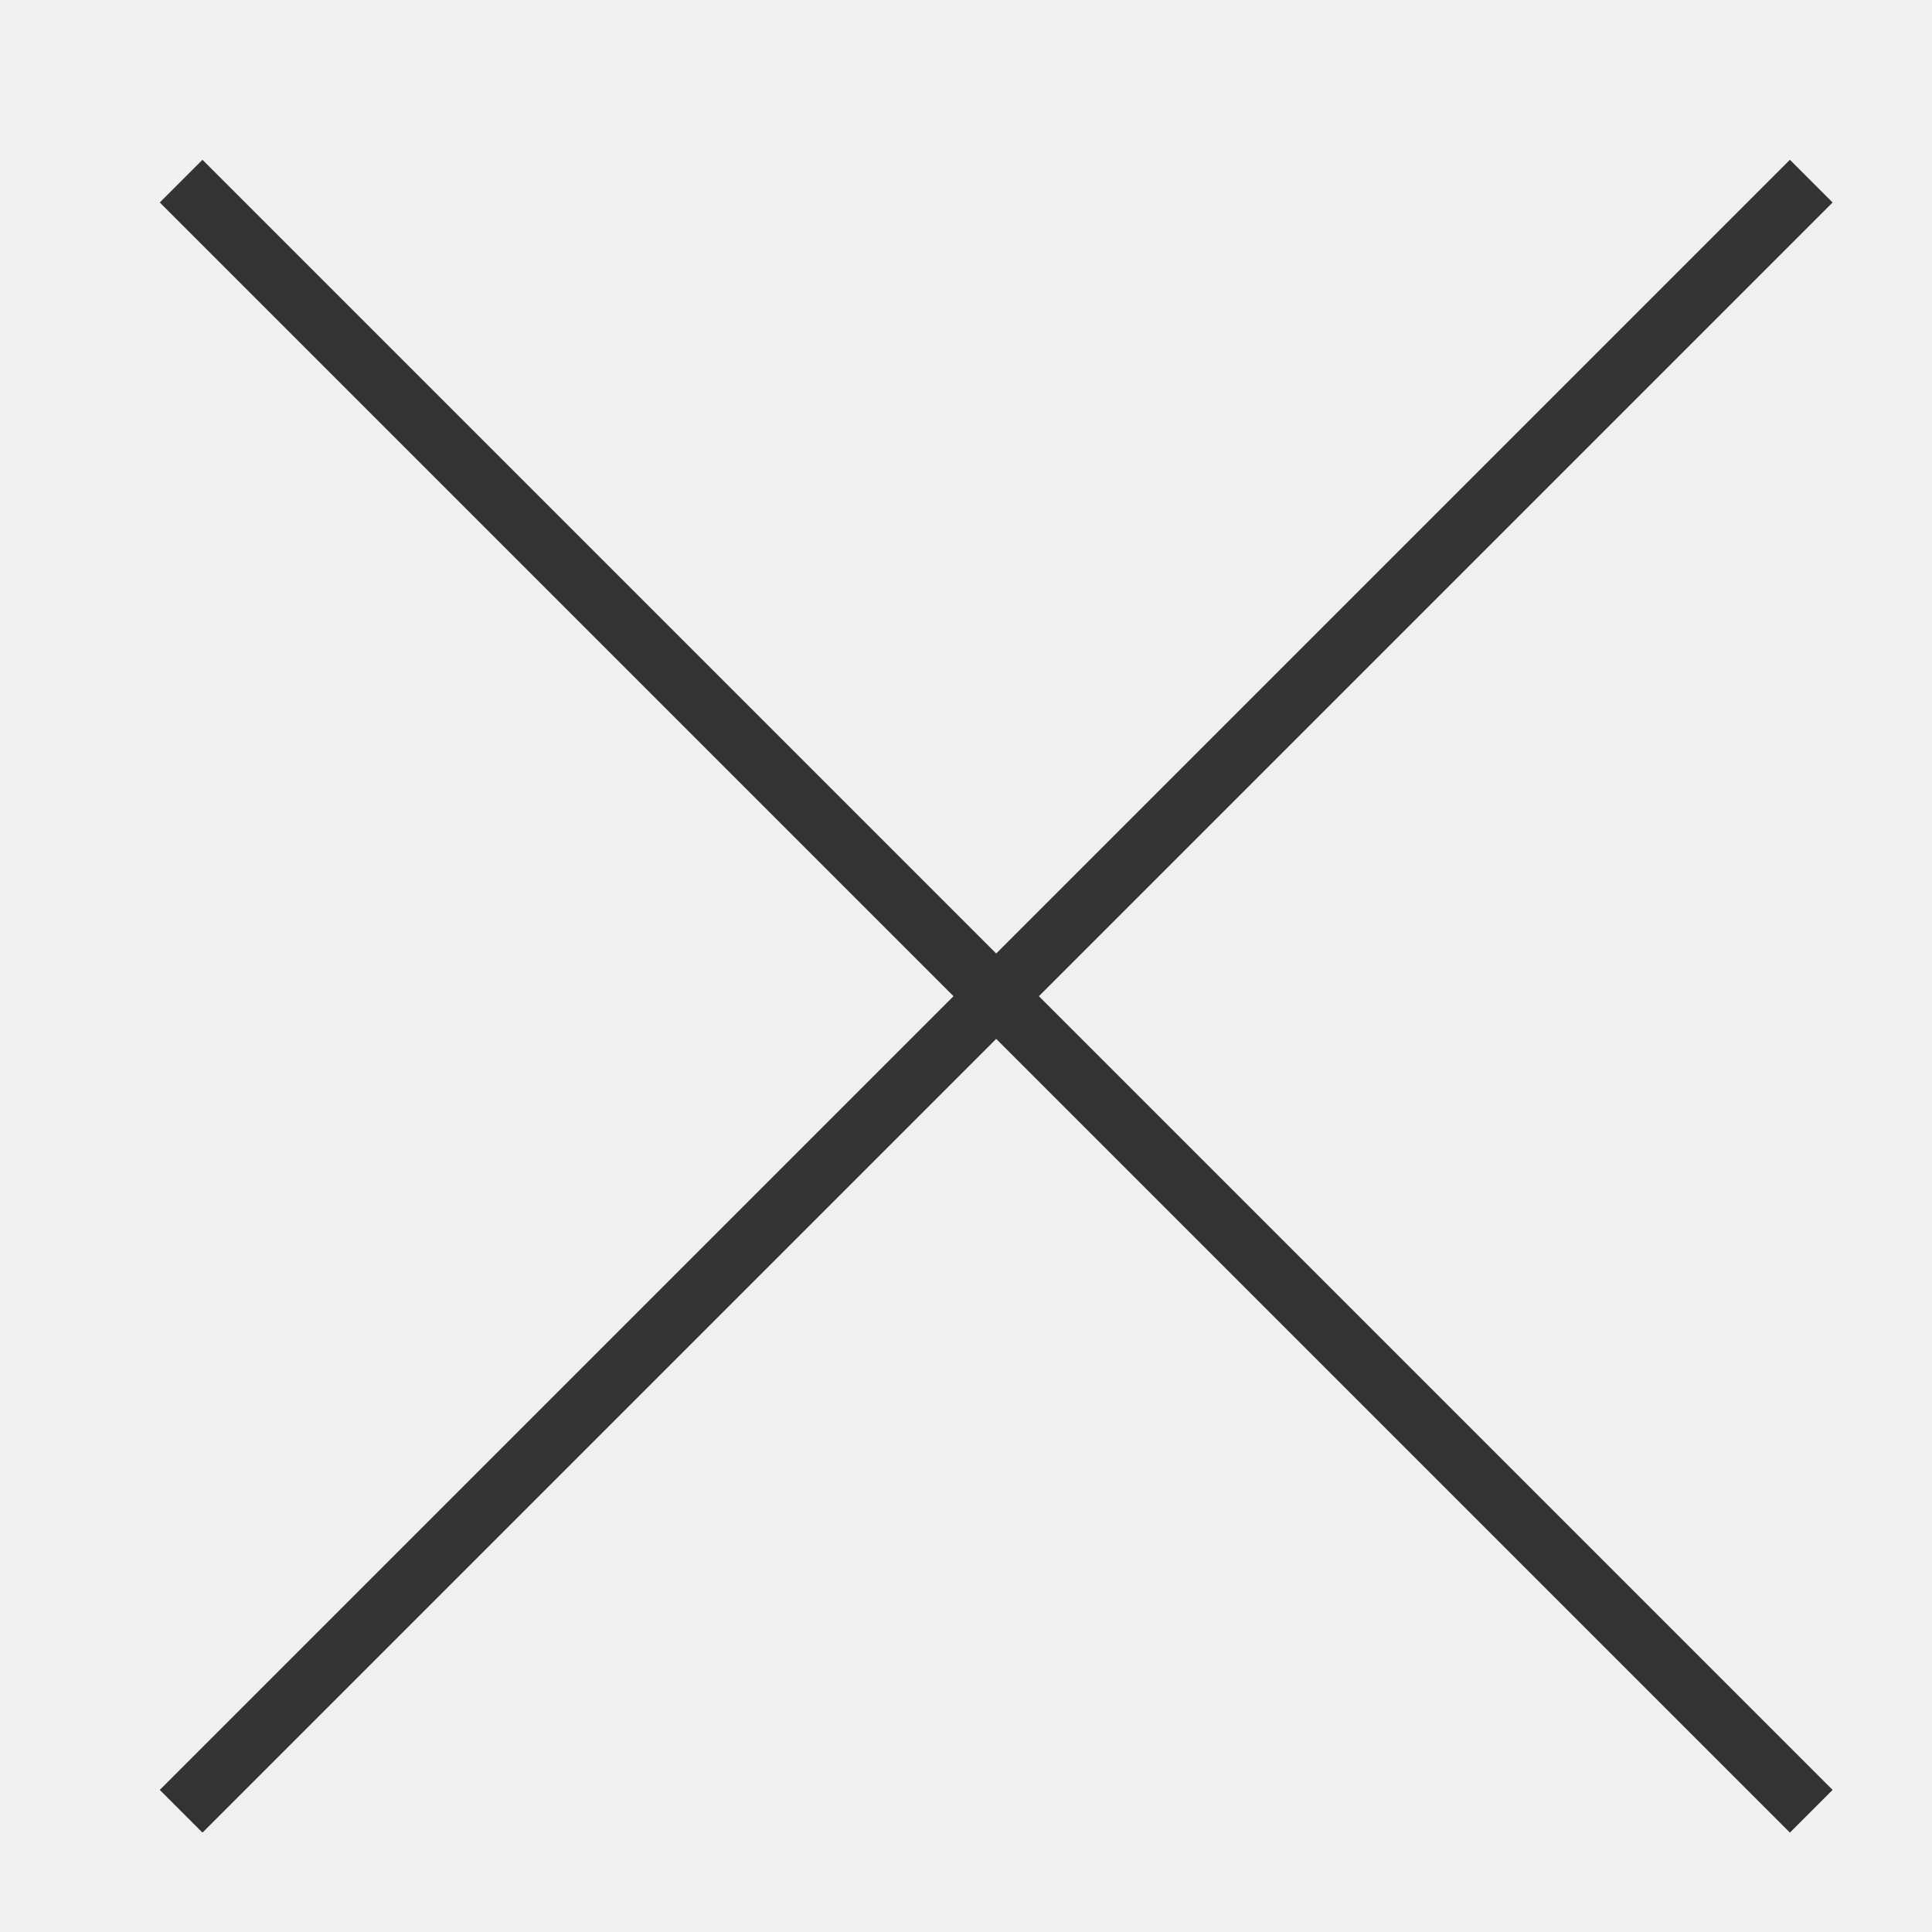
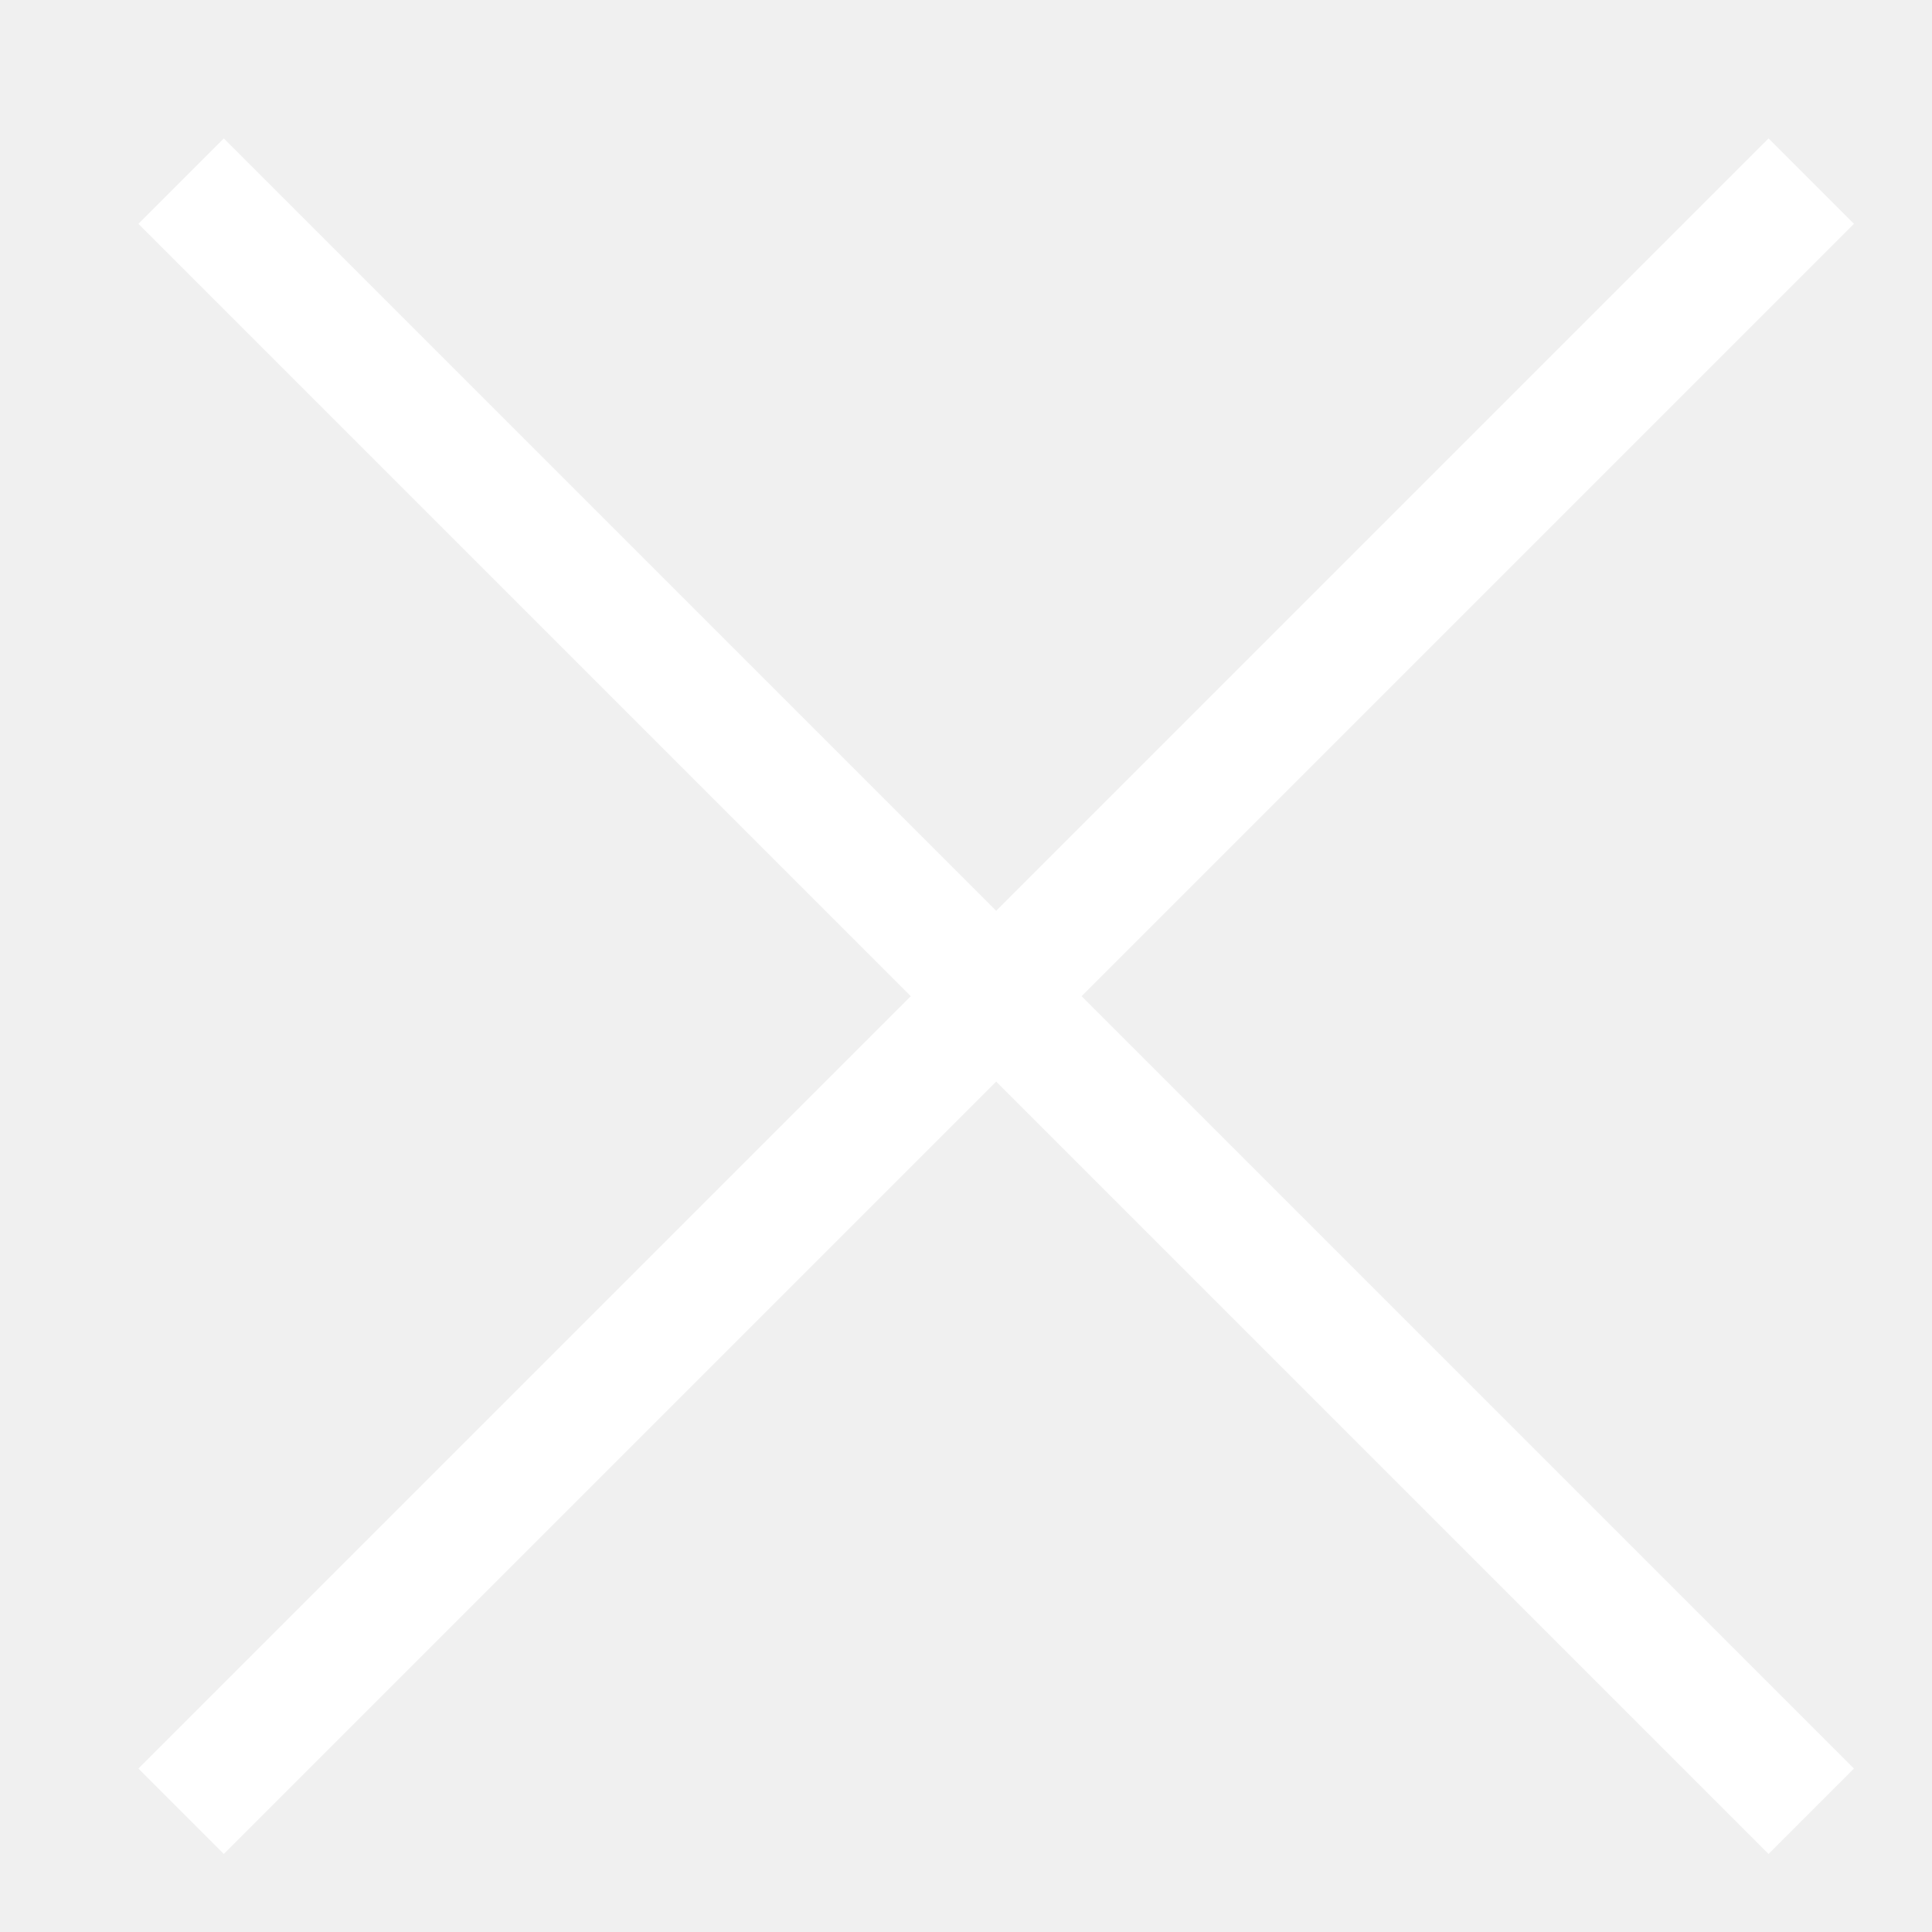
<svg xmlns="http://www.w3.org/2000/svg" width="32" height="32" version="1.1">
-   <line x1="3" y1="3" x2="30" y2="30" stroke="#333333" stroke-width="1" />
-   <line x1="30" y1="3" x2="3" y2="30" stroke="#333333" stroke-width="1" />
+   <line x1="3" y1="3" x2="30" y2="30" stroke="#ffffff" stroke-width="2" />
+   <line x1="30" y1="3" x2="3" y2="30" stroke="#ffffff" stroke-width="2" />
</svg>
